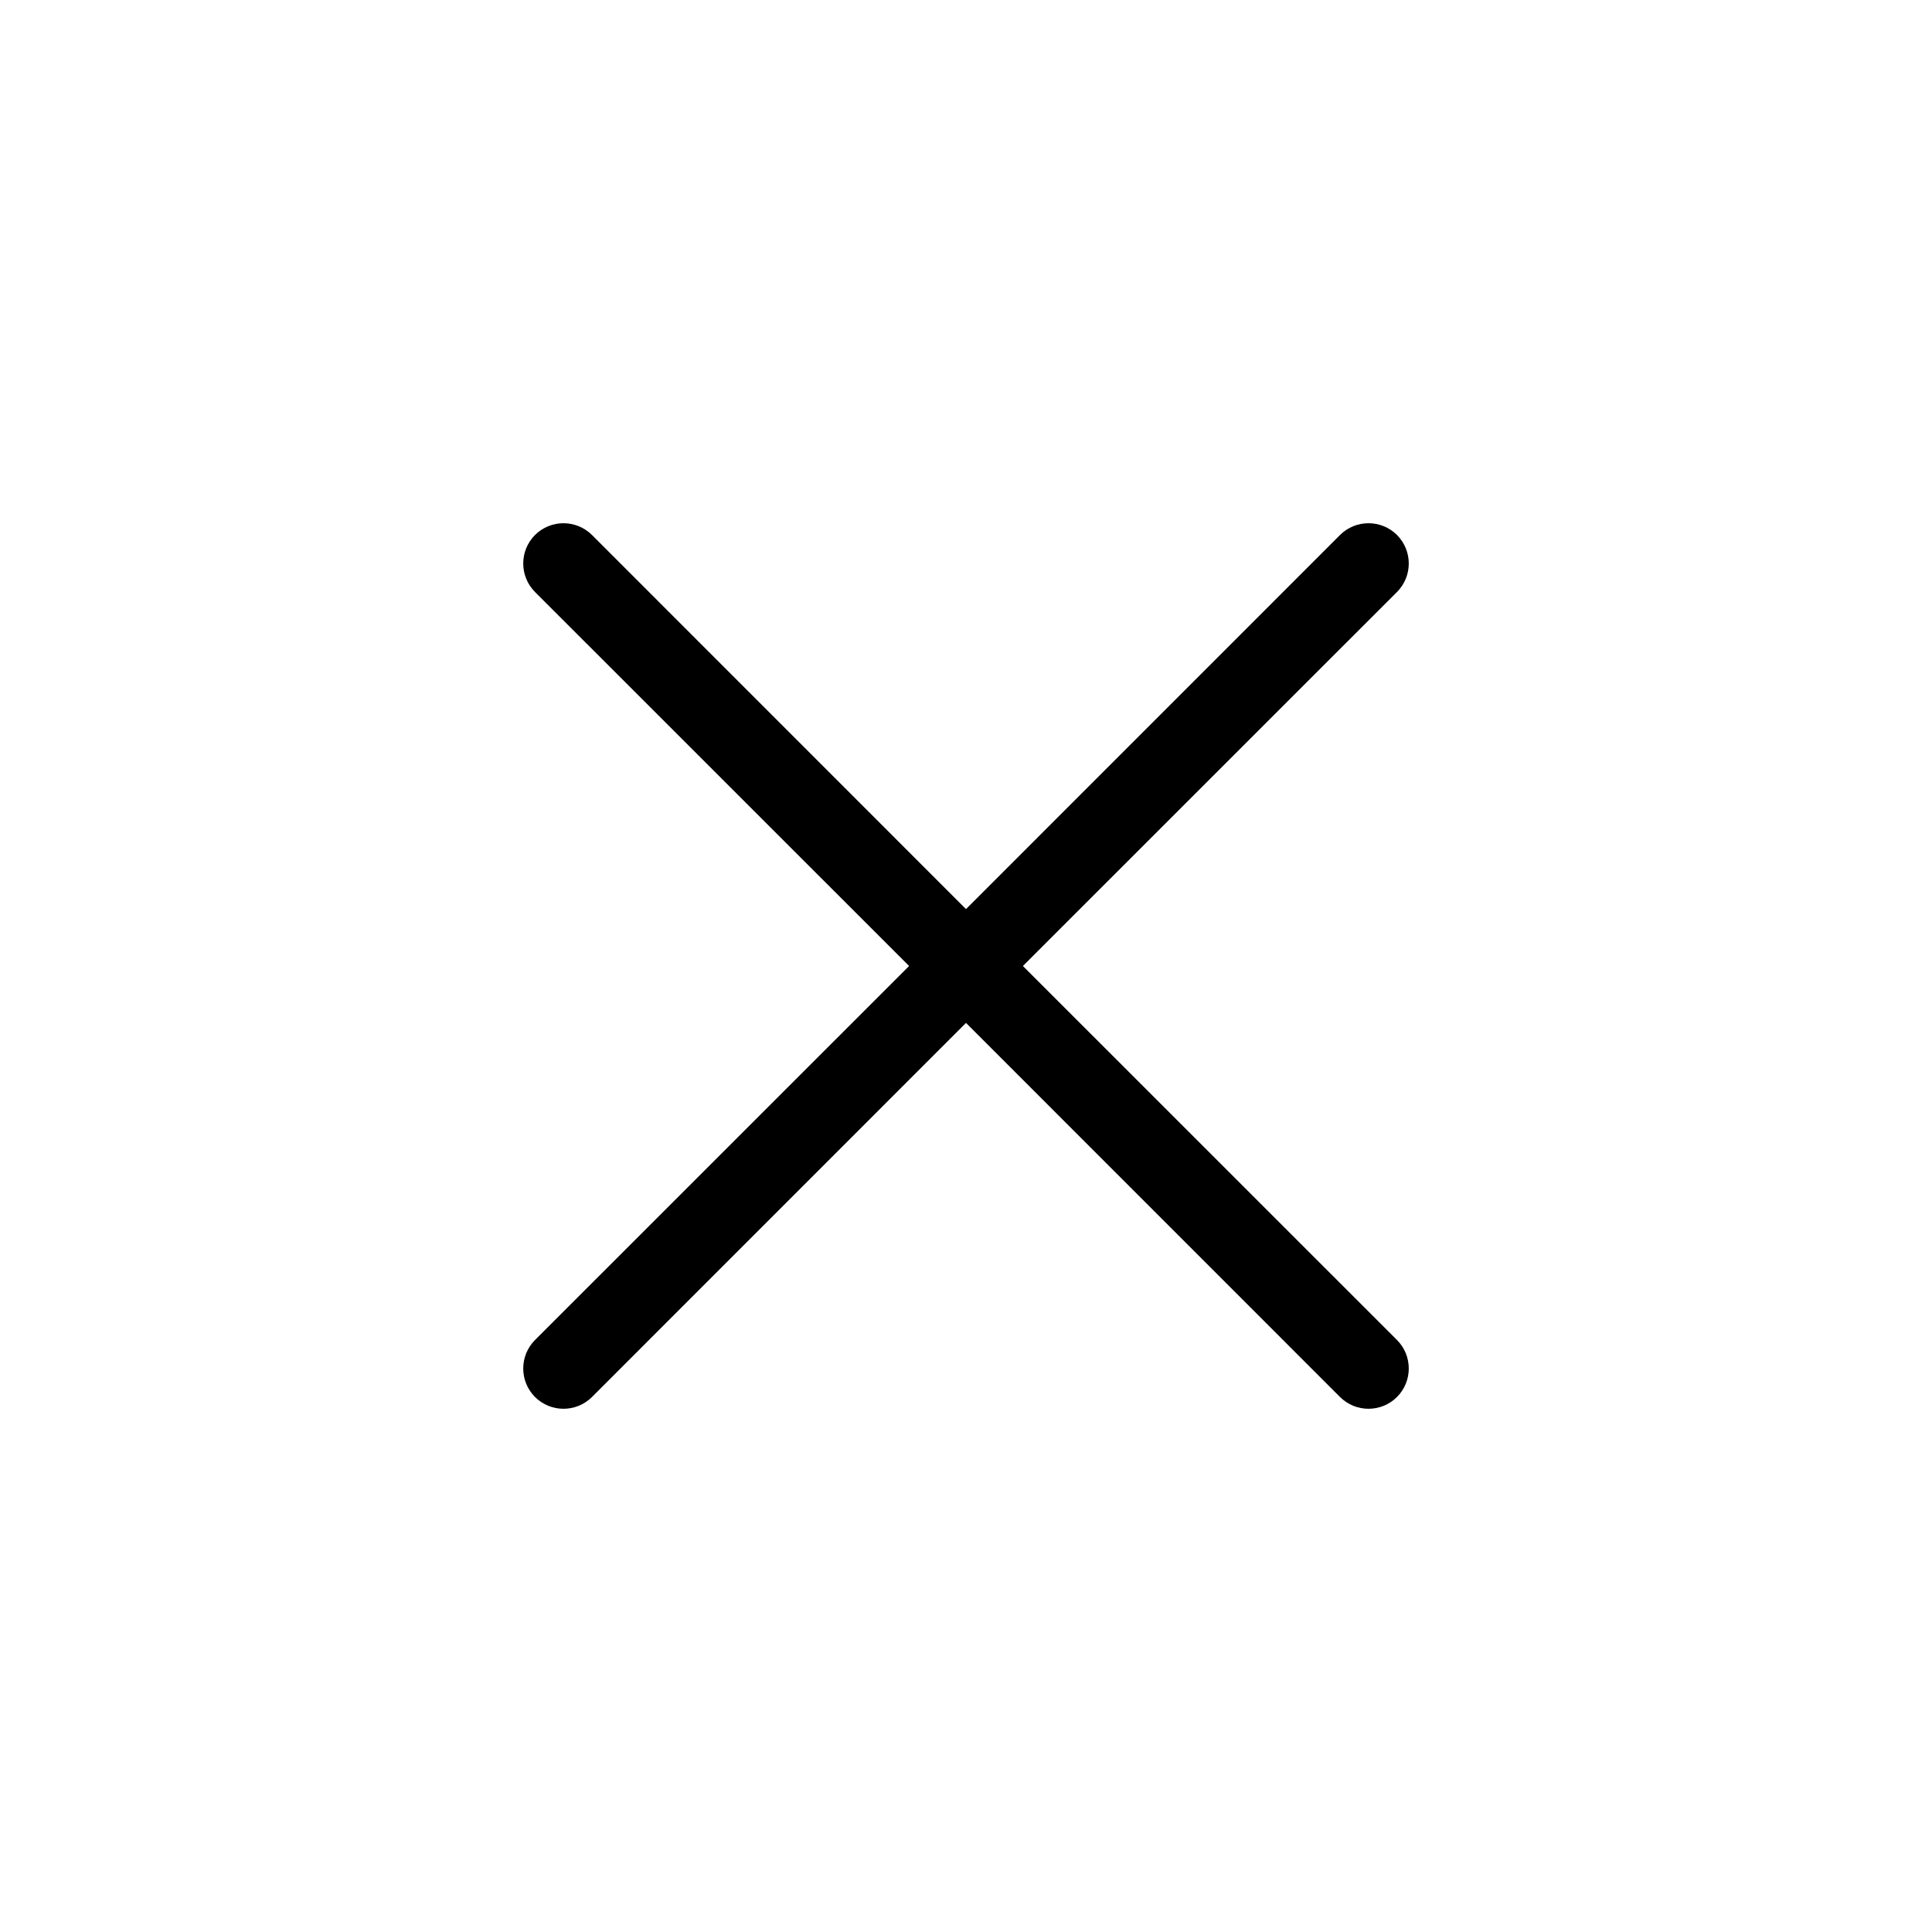
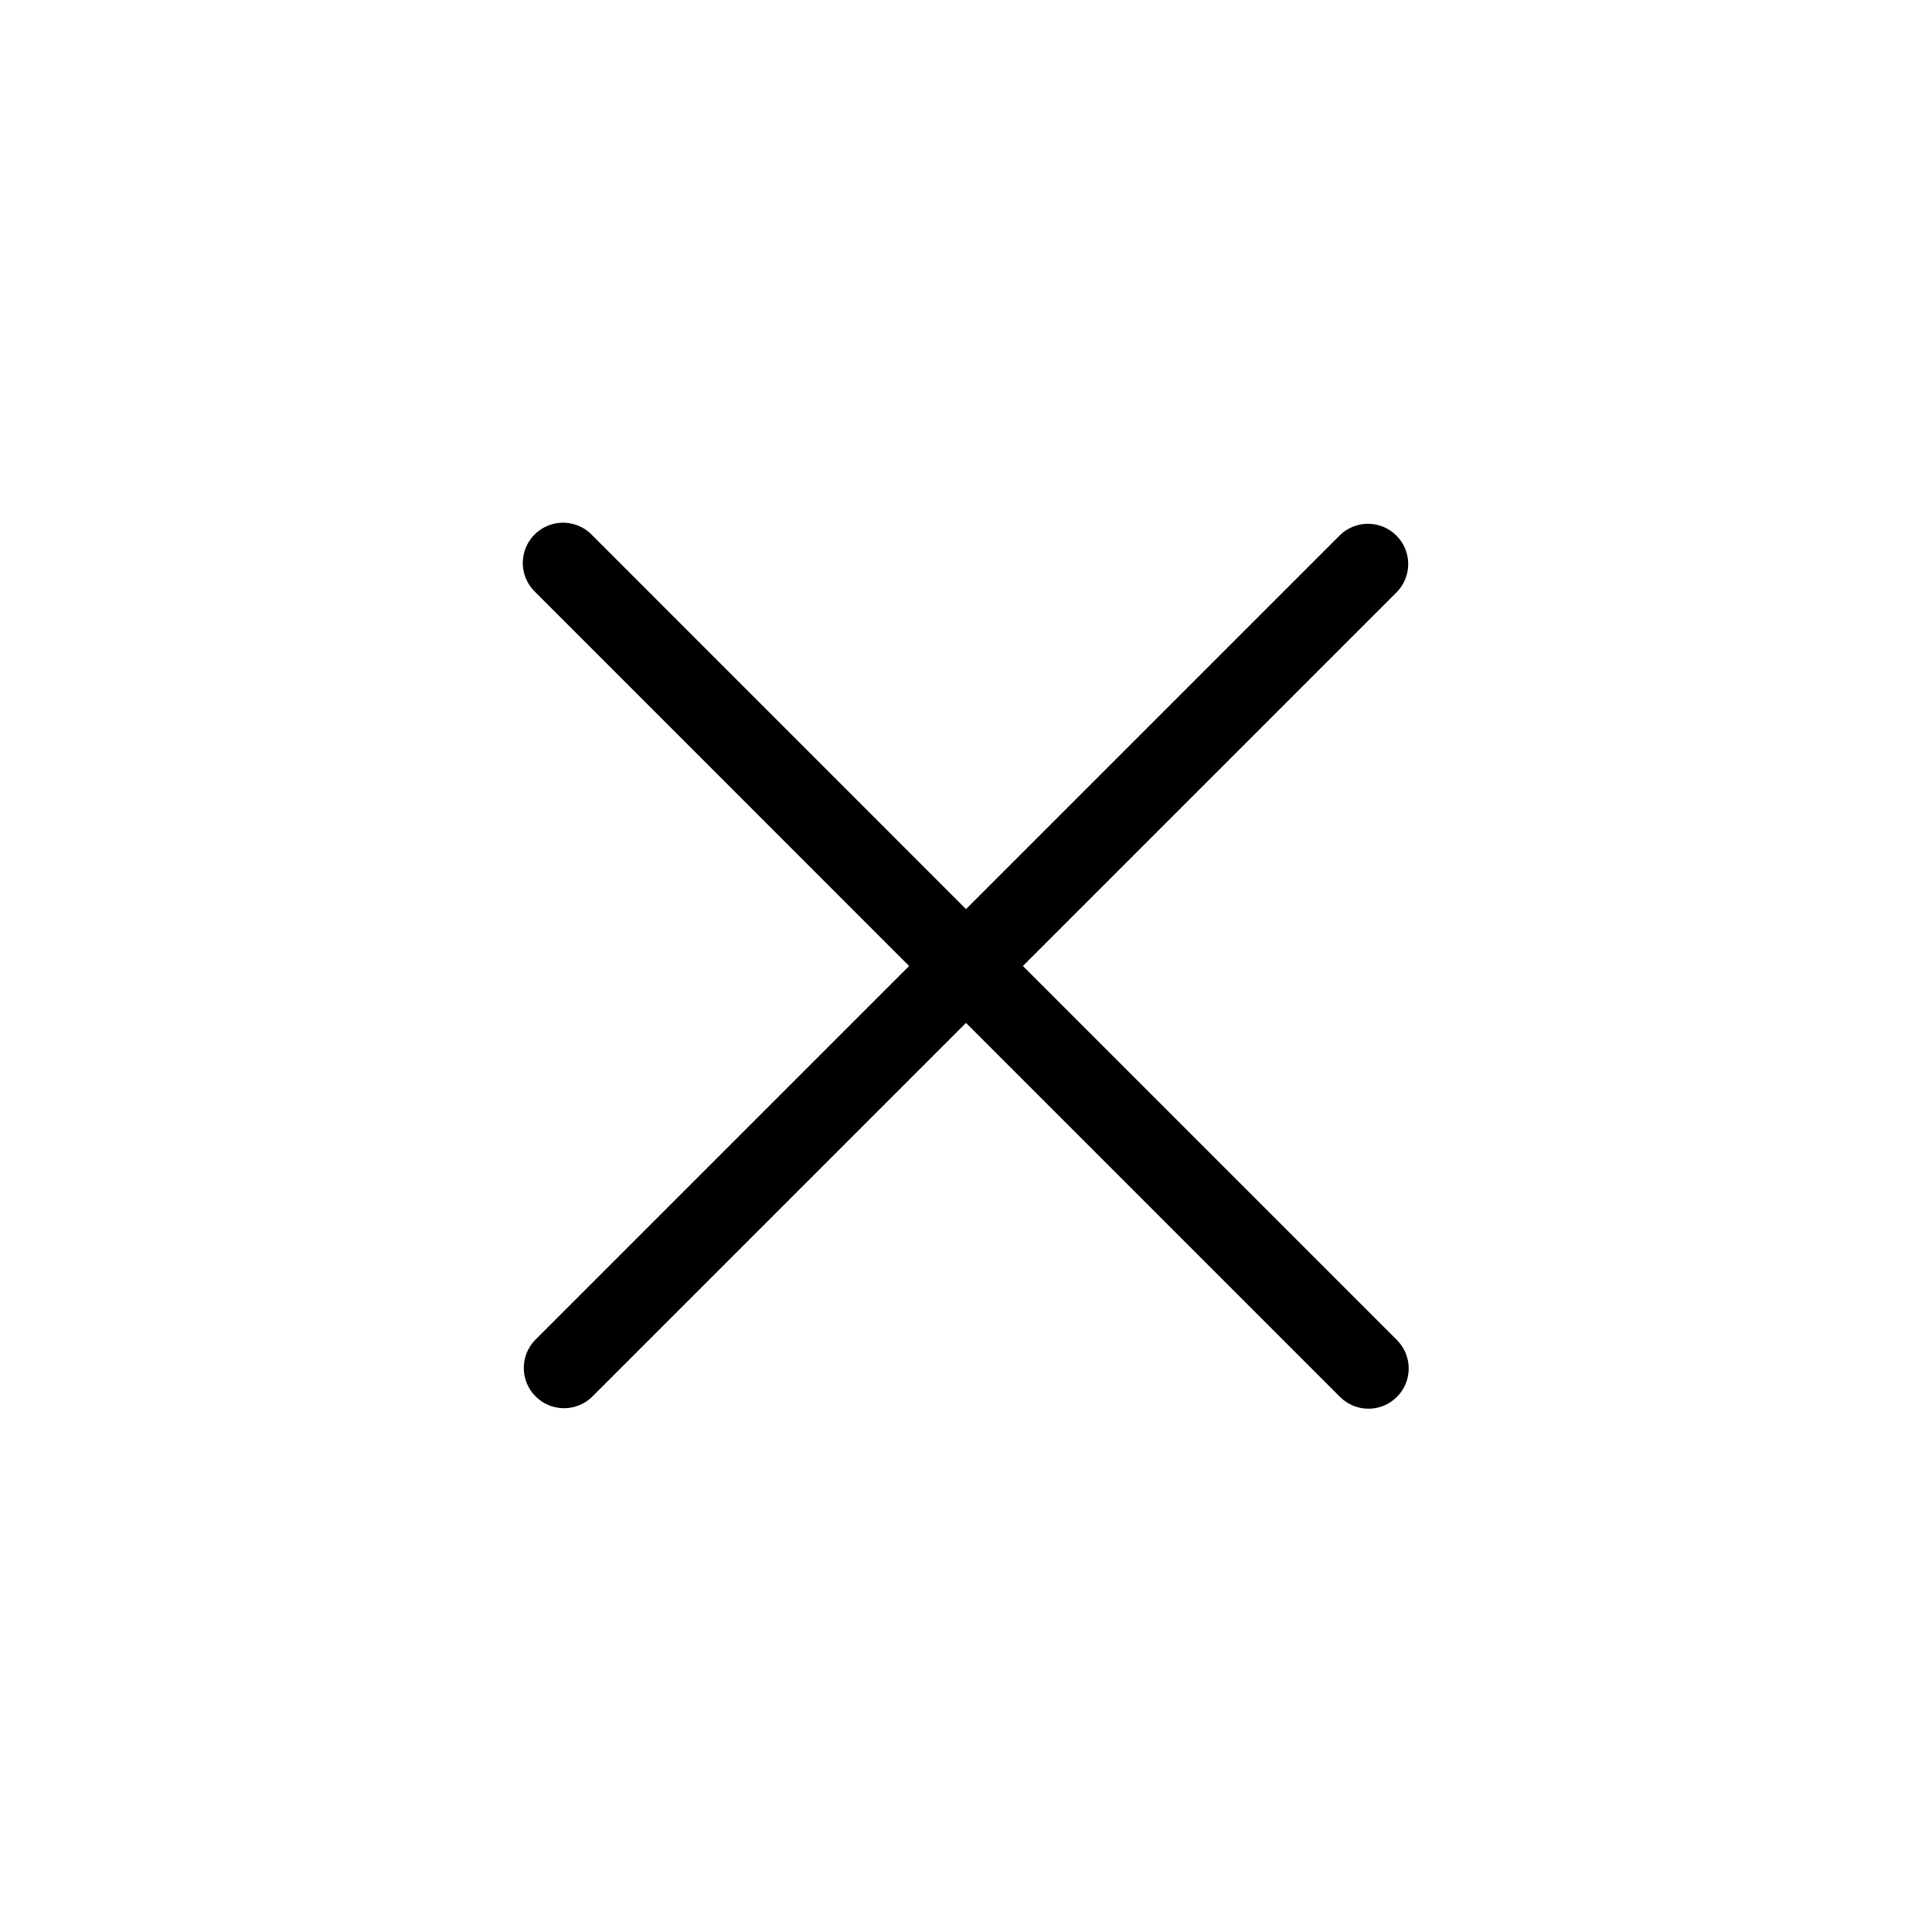
- <svg xmlns="http://www.w3.org/2000/svg" role="img" width="24" height="24" viewBox="0 0 24 24" fill="none" class="fill-highlight">
+ <svg xmlns="http://www.w3.org/2000/svg" role="img" width="24" height="24" fill="none" class="fill-highlight" viewBox="0 0 24 24">
  <circle cx="12" cy="12" r="11" />
-   <path fill-rule="evenodd" clip-rule="evenodd" d="M7.354 6.646C7.158 6.451 6.842 6.451 6.646 6.646C6.451 6.842 6.451 7.158 6.646 7.354L11.293 12L6.646 16.646C6.451 16.842 6.451 17.158 6.646 17.354C6.842 17.549 7.158 17.549 7.354 17.354L12 12.707L16.646 17.354C16.842 17.549 17.158 17.549 17.354 17.354C17.549 17.158 17.549 16.842 17.354 16.646L12.707 12L17.354 7.354C17.549 7.158 17.549 6.842 17.354 6.646C17.158 6.451 16.842 6.451 16.646 6.646L12 11.293L7.354 6.646Z" fill="currentColor" />
+   <path fill="currentColor" fill-rule="evenodd" d="M7.354 6.646a.5.5 0 1 0-.707.707L11.293 12l-4.646 4.646a.5.5 0 0 0 .707.707L12 12.707l4.646 4.646a.5.5 0 0 0 .707 0 .5.5 0 0 0 0-.707L12.707 12l4.646-4.646a.5.5 0 0 0-.707-.707L12 11.293 7.354 6.646Z" />
</svg>
